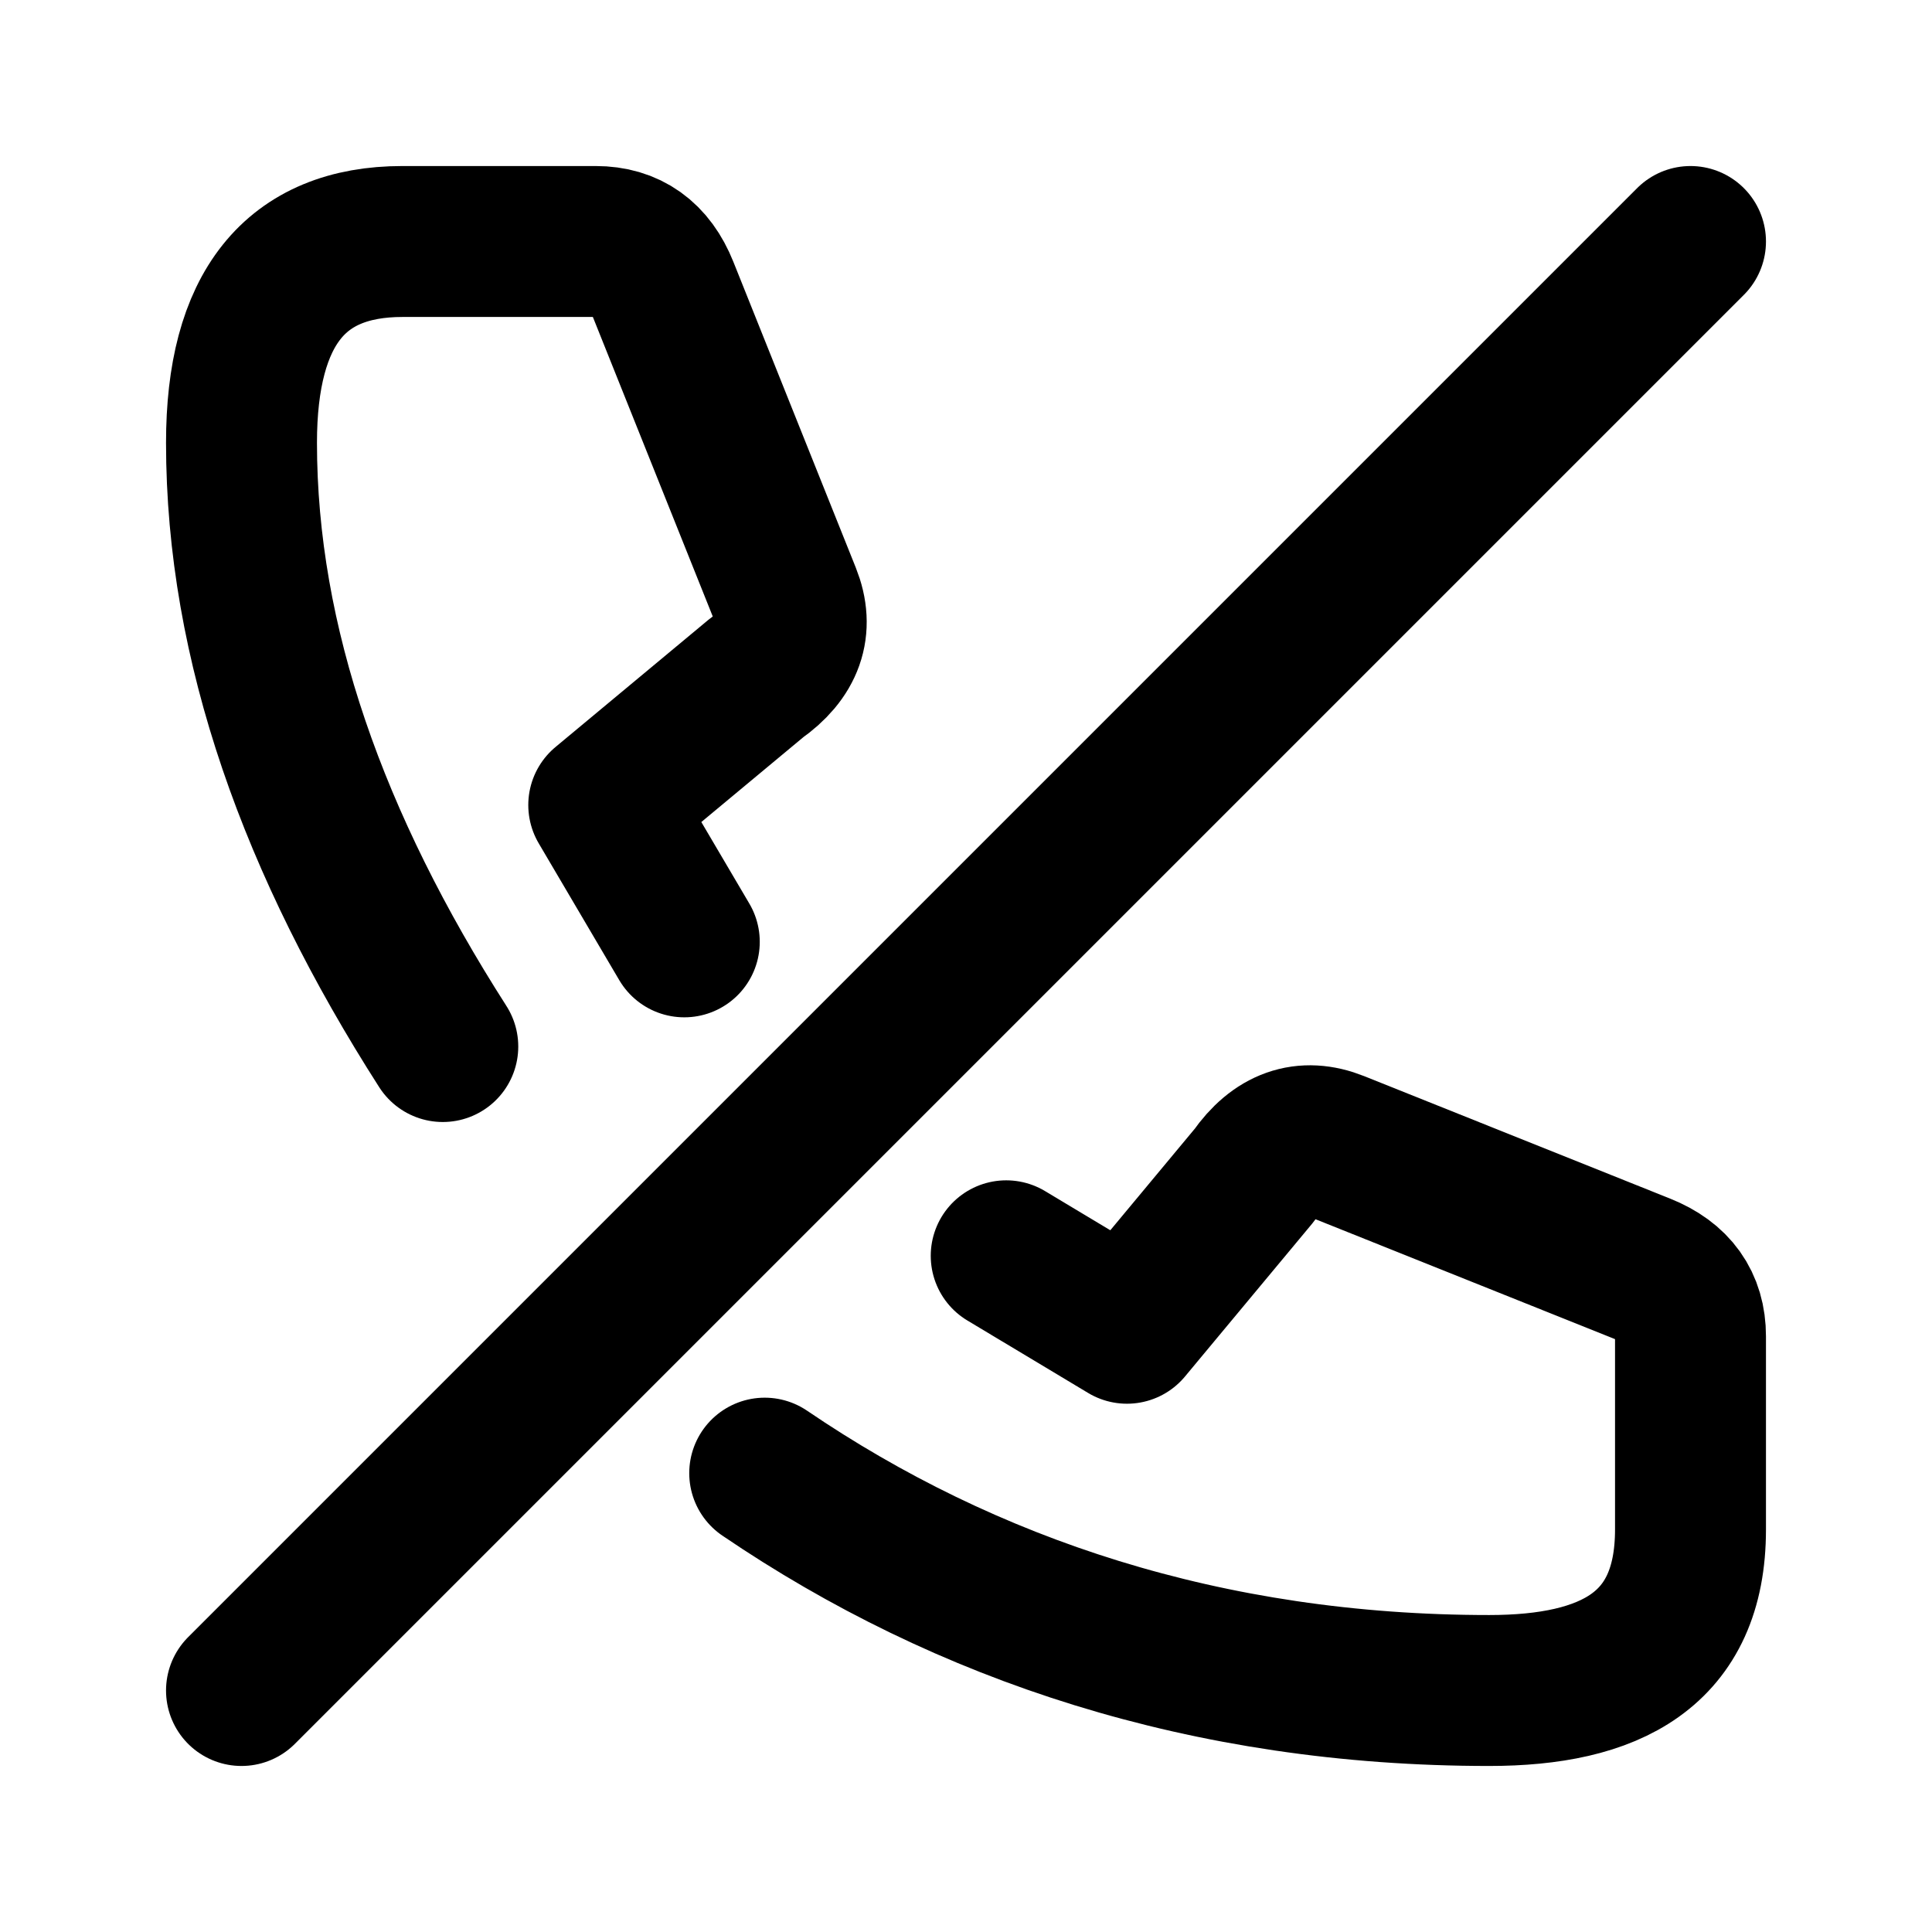
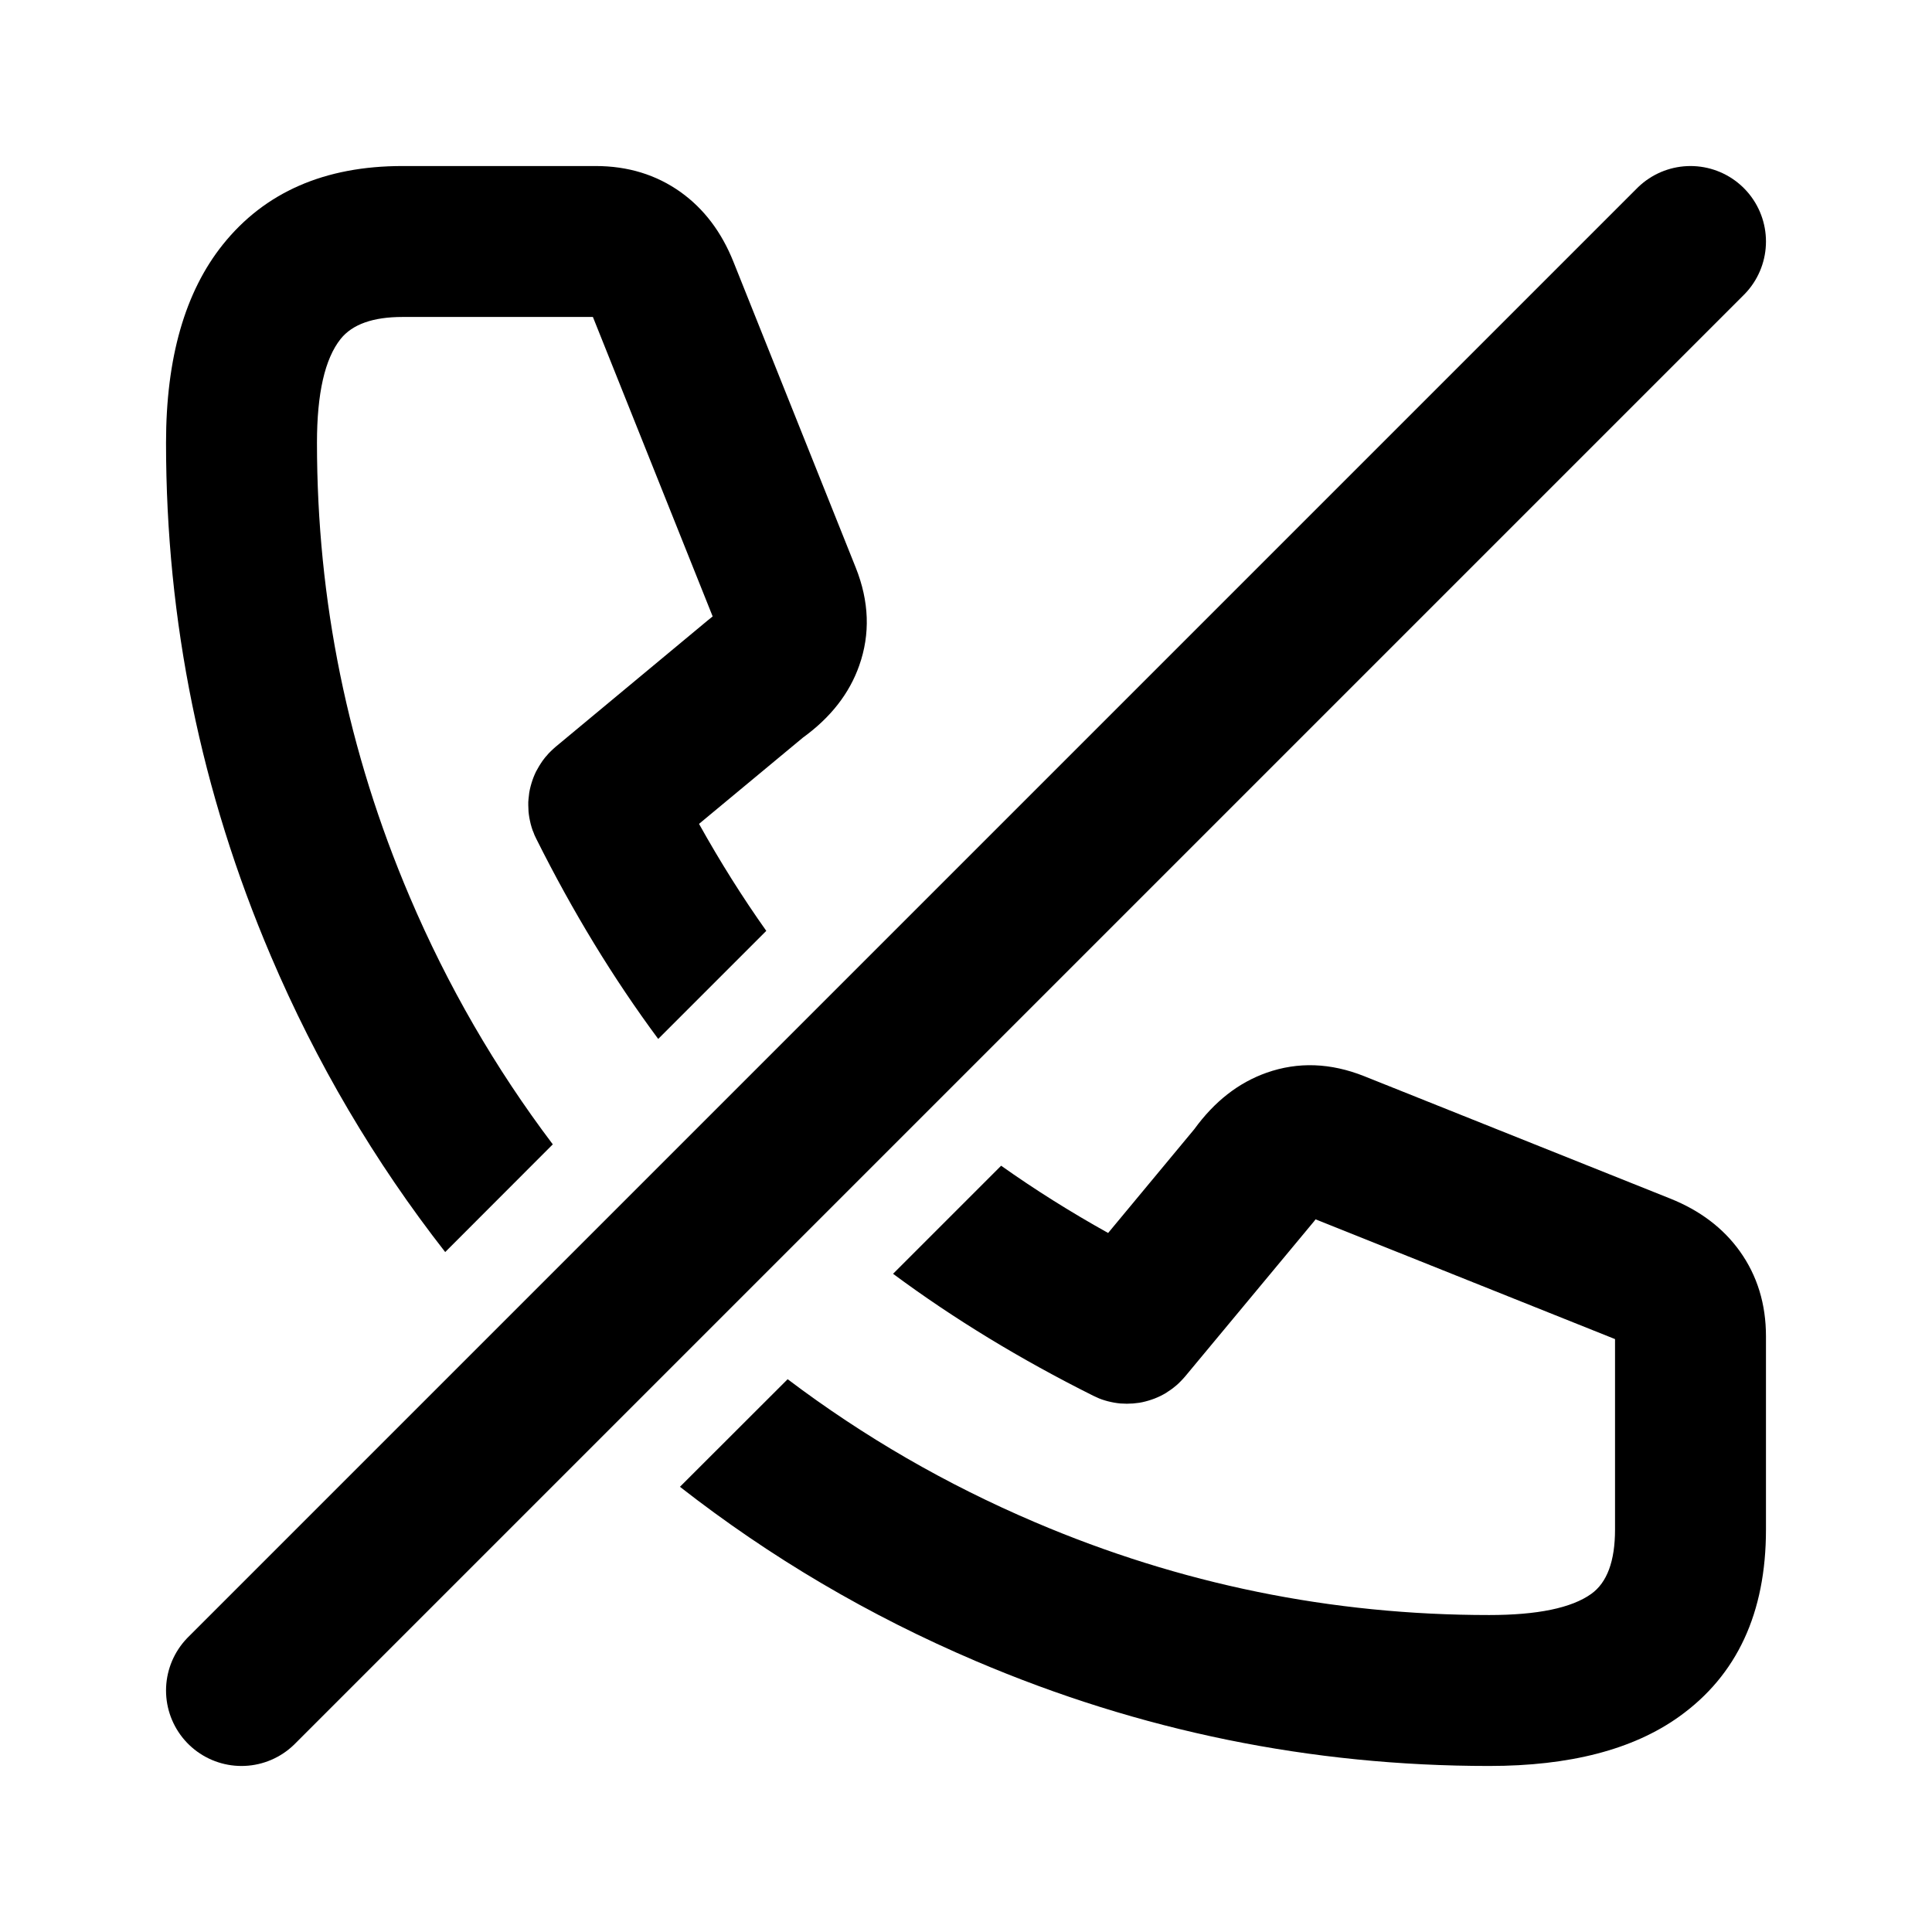
<svg xmlns="http://www.w3.org/2000/svg" width="16" height="16" viewBox="0 0 16 16" fill="none" stroke="currentColor" color="currentColor" stroke-width="1.25" stroke-linecap="round" stroke-linejoin="round" stroke-miterlimit="3" focusable="false" aria-hidden="true">
-   <path d="M3.667 8.667C2.6 7 2 5.333 2 3.667Q2 2 3.333 2H4.933Q5.333 2 5.493 2.4L6.507 4.933Q6.667 5.333 6.267 5.613L5 6.667L5.667 7.8" />
-   <path d="M6.333 12.2C8 13.333 10 14 12.333 14C13.333 14 14 13.667 14 12.667V11.067Q14 10.667 13.6 10.507L11.067 9.493Q10.667 9.333 10.387 9.733L9.333 11L8.333 10.4" />
+   <path d="M6.346 7.709Q6.051 7.293 5.789 6.823L6.649 6.109Q6.994 5.859 7.116 5.511Q7.254 5.12 7.087 4.701L6.074 2.168Q5.926 1.798 5.637 1.591Q5.334 1.375 4.933 1.375L3.333 1.375Q2.366 1.375 1.845 2.026Q1.375 2.614 1.375 3.667Q1.375 5.881 2.243 7.917Q2.808 9.244 3.687 10.369L4.578 9.477Q3.863 8.531 3.393 7.427Q2.625 5.625 2.625 3.667Q2.625 3.053 2.821 2.807Q2.967 2.625 3.333 2.625L4.91 2.625Q4.912 2.628 4.913 2.632L5.902 5.105Q5.884 5.119 5.867 5.133L4.6 6.186Q4.59 6.194 4.581 6.203Q4.571 6.212 4.562 6.221Q4.552 6.231 4.543 6.24Q4.534 6.25 4.526 6.26Q4.517 6.269 4.509 6.28Q4.501 6.29 4.493 6.301Q4.486 6.311 4.479 6.322Q4.471 6.333 4.465 6.344Q4.458 6.356 4.452 6.367Q4.445 6.378 4.439 6.39Q4.434 6.402 4.428 6.414Q4.423 6.426 4.418 6.438Q4.413 6.45 4.409 6.463Q4.405 6.475 4.401 6.488Q4.397 6.5 4.394 6.513Q4.391 6.526 4.388 6.538Q4.386 6.551 4.383 6.564Q4.381 6.577 4.38 6.59Q4.378 6.603 4.377 6.616Q4.376 6.629 4.375 6.642Q4.375 6.655 4.375 6.668Q4.375 6.681 4.376 6.695Q4.376 6.708 4.377 6.721Q4.378 6.734 4.38 6.747Q4.382 6.76 4.384 6.773Q4.386 6.786 4.389 6.798Q4.392 6.811 4.395 6.824Q4.398 6.837 4.402 6.849Q4.406 6.862 4.41 6.874Q4.415 6.886 4.42 6.898Q4.424 6.911 4.43 6.923Q4.435 6.934 4.441 6.946Q4.894 7.853 5.451 8.604L6.346 7.709ZM7.396 10.549L8.291 9.654Q8.707 9.949 9.177 10.211L9.891 9.351Q10.141 9.007 10.489 8.884Q10.88 8.746 11.299 8.913L13.832 9.926Q14.202 10.074 14.409 10.363Q14.625 10.666 14.625 11.067L14.625 12.667Q14.625 13.703 13.905 14.217Q13.334 14.625 12.333 14.625Q10.119 14.625 8.083 13.757Q6.756 13.192 5.631 12.313L6.523 11.422Q7.469 12.137 8.573 12.607Q10.374 13.375 12.333 13.375Q12.933 13.375 13.178 13.2Q13.375 13.059 13.375 12.667L13.375 11.09Q13.372 11.088 13.368 11.087L10.895 10.098Q10.882 10.116 10.867 10.133L9.814 11.4Q9.806 11.41 9.797 11.419Q9.788 11.429 9.779 11.438Q9.77 11.448 9.76 11.457Q9.75 11.466 9.741 11.474Q9.73 11.483 9.72 11.491Q9.71 11.499 9.699 11.507Q9.689 11.514 9.678 11.521Q9.667 11.529 9.656 11.536Q9.644 11.542 9.633 11.549Q9.621 11.555 9.61 11.561Q9.598 11.566 9.586 11.572Q9.574 11.577 9.562 11.582Q9.55 11.586 9.537 11.591Q9.525 11.595 9.512 11.599Q9.5 11.603 9.487 11.606Q9.474 11.609 9.462 11.612Q9.449 11.614 9.436 11.617Q9.423 11.619 9.41 11.62Q9.397 11.622 9.384 11.623Q9.371 11.624 9.358 11.624Q9.345 11.625 9.332 11.625Q9.319 11.625 9.305 11.624Q9.292 11.624 9.279 11.623Q9.266 11.621 9.253 11.62Q9.24 11.618 9.227 11.616Q9.214 11.614 9.202 11.611Q9.189 11.608 9.176 11.605Q9.164 11.602 9.151 11.598Q9.138 11.594 9.126 11.59Q9.114 11.585 9.102 11.581Q9.089 11.576 9.078 11.57Q9.066 11.565 9.054 11.559Q8.147 11.106 7.396 10.549Z" fill="currentColor" stroke="none" fill-rule="evenodd" />
  <path d="M2 14L14 2" />
</svg>
